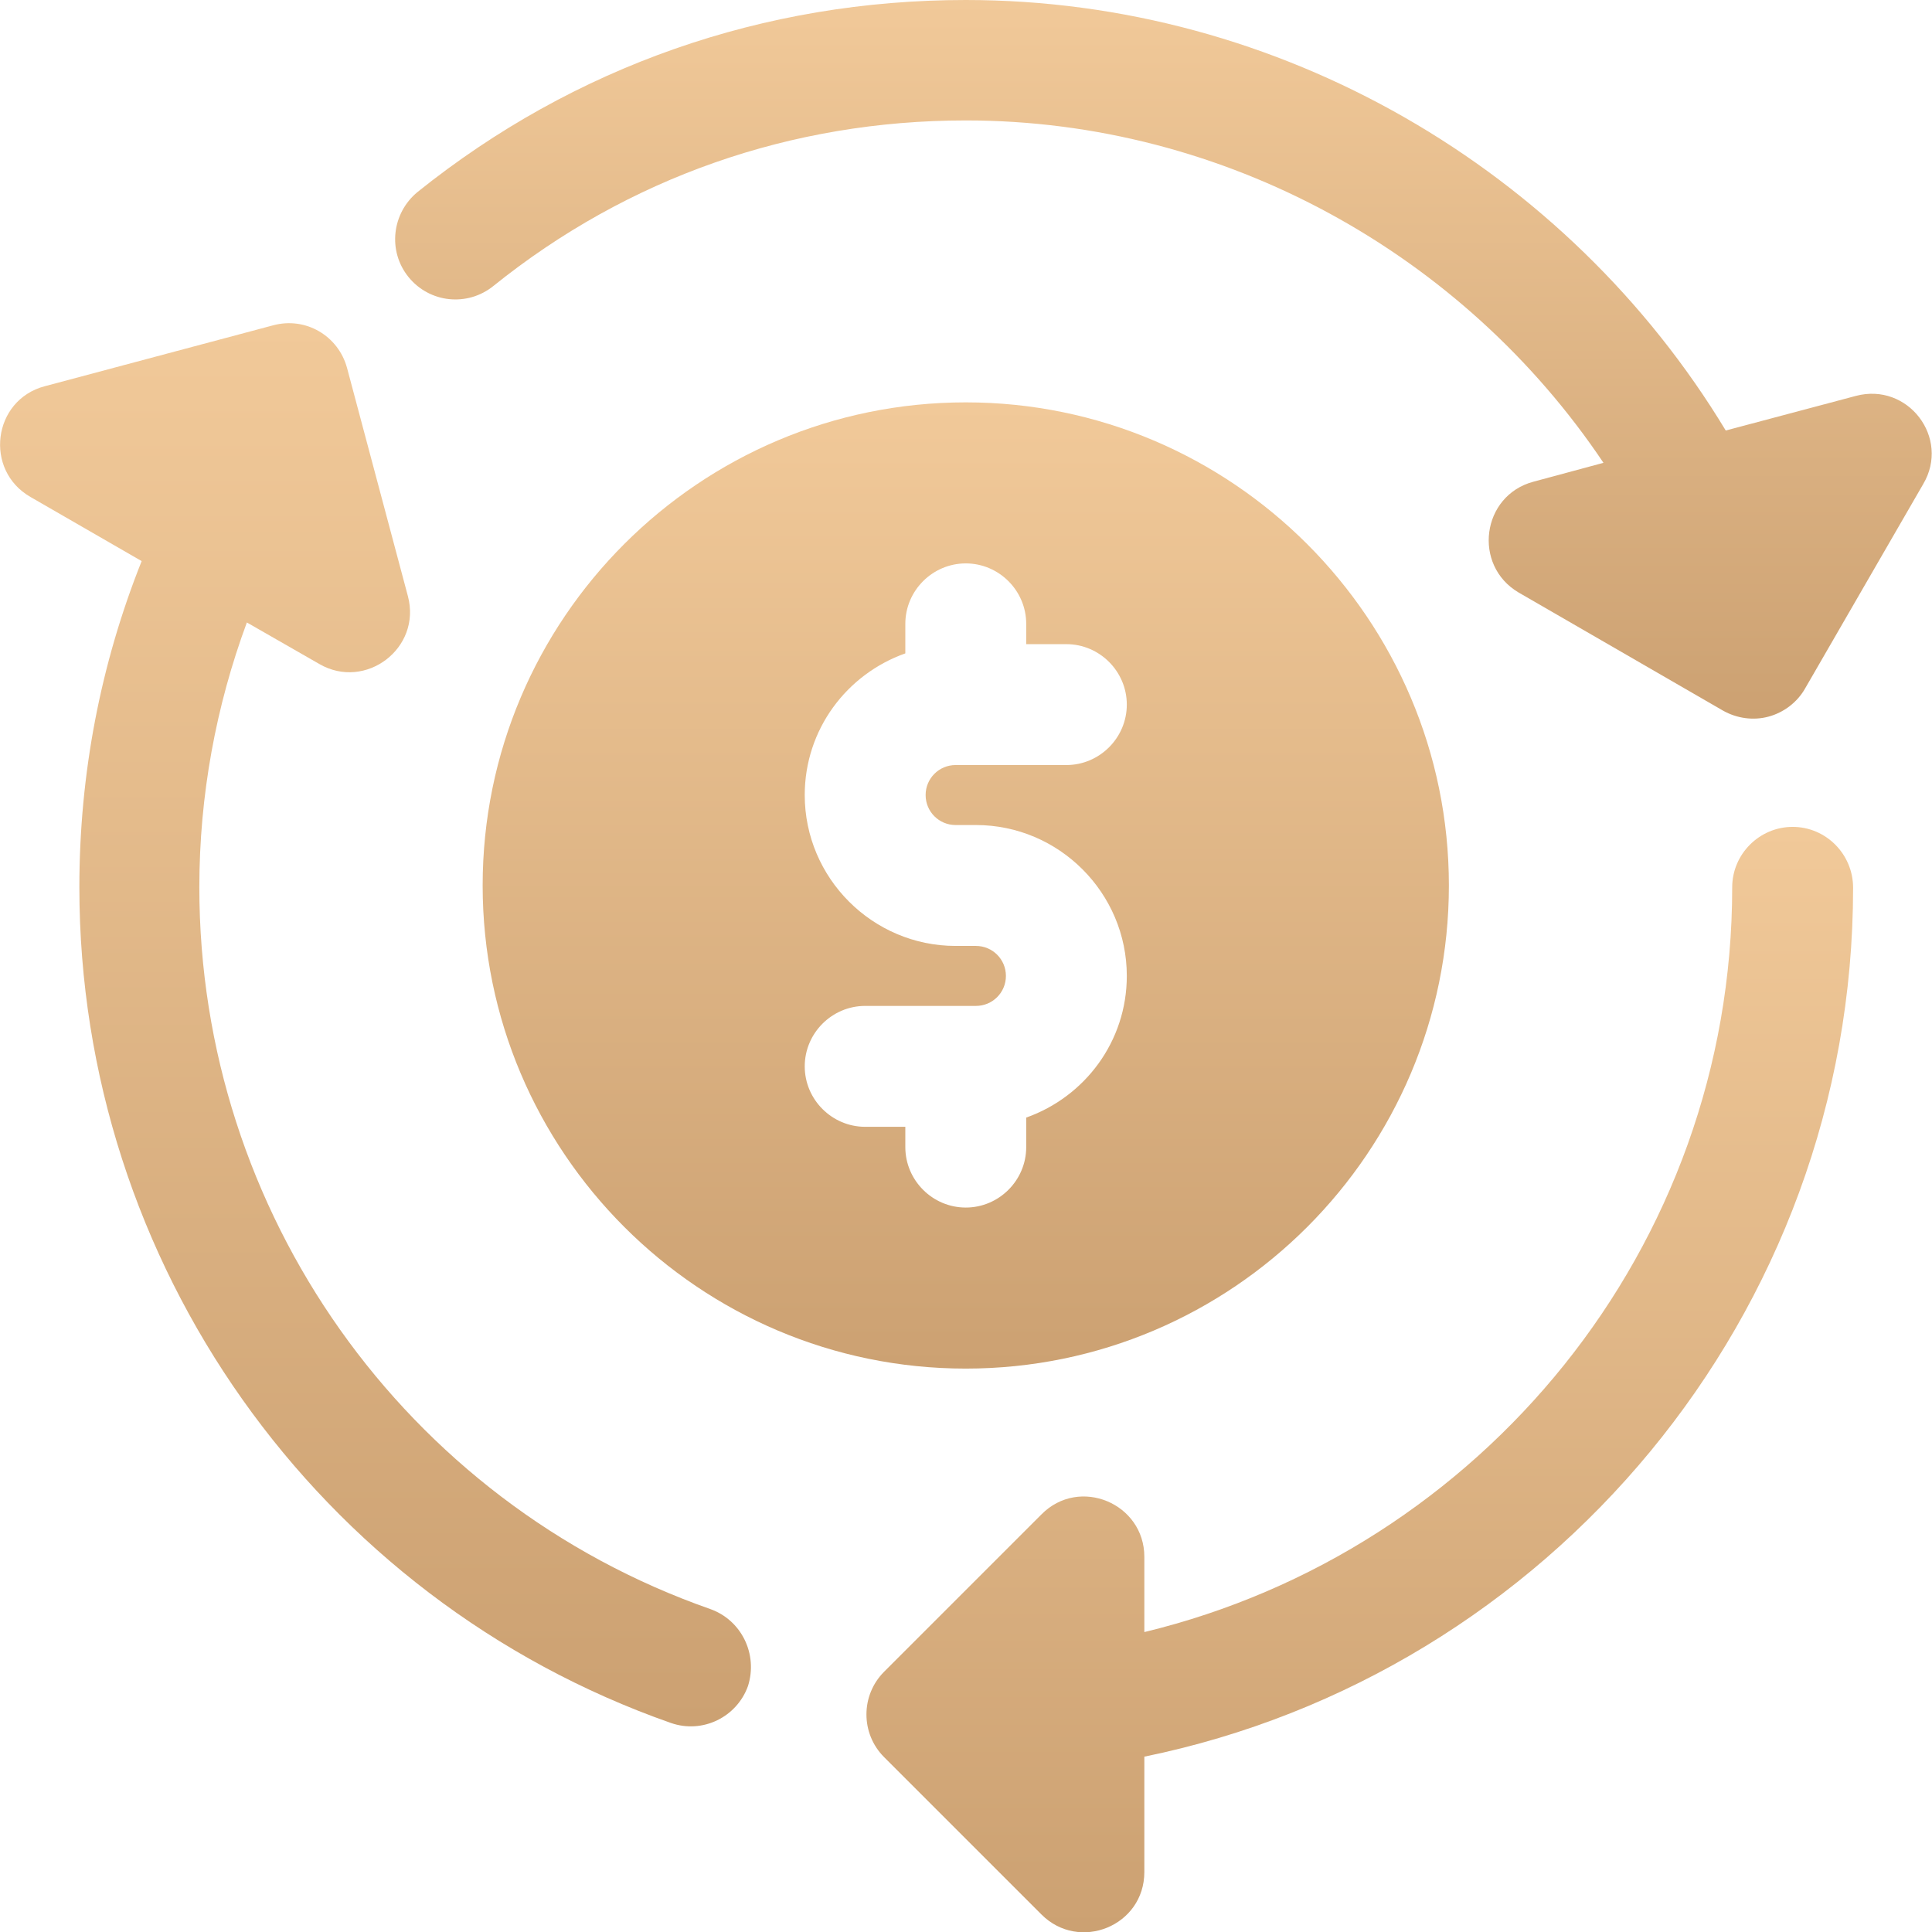
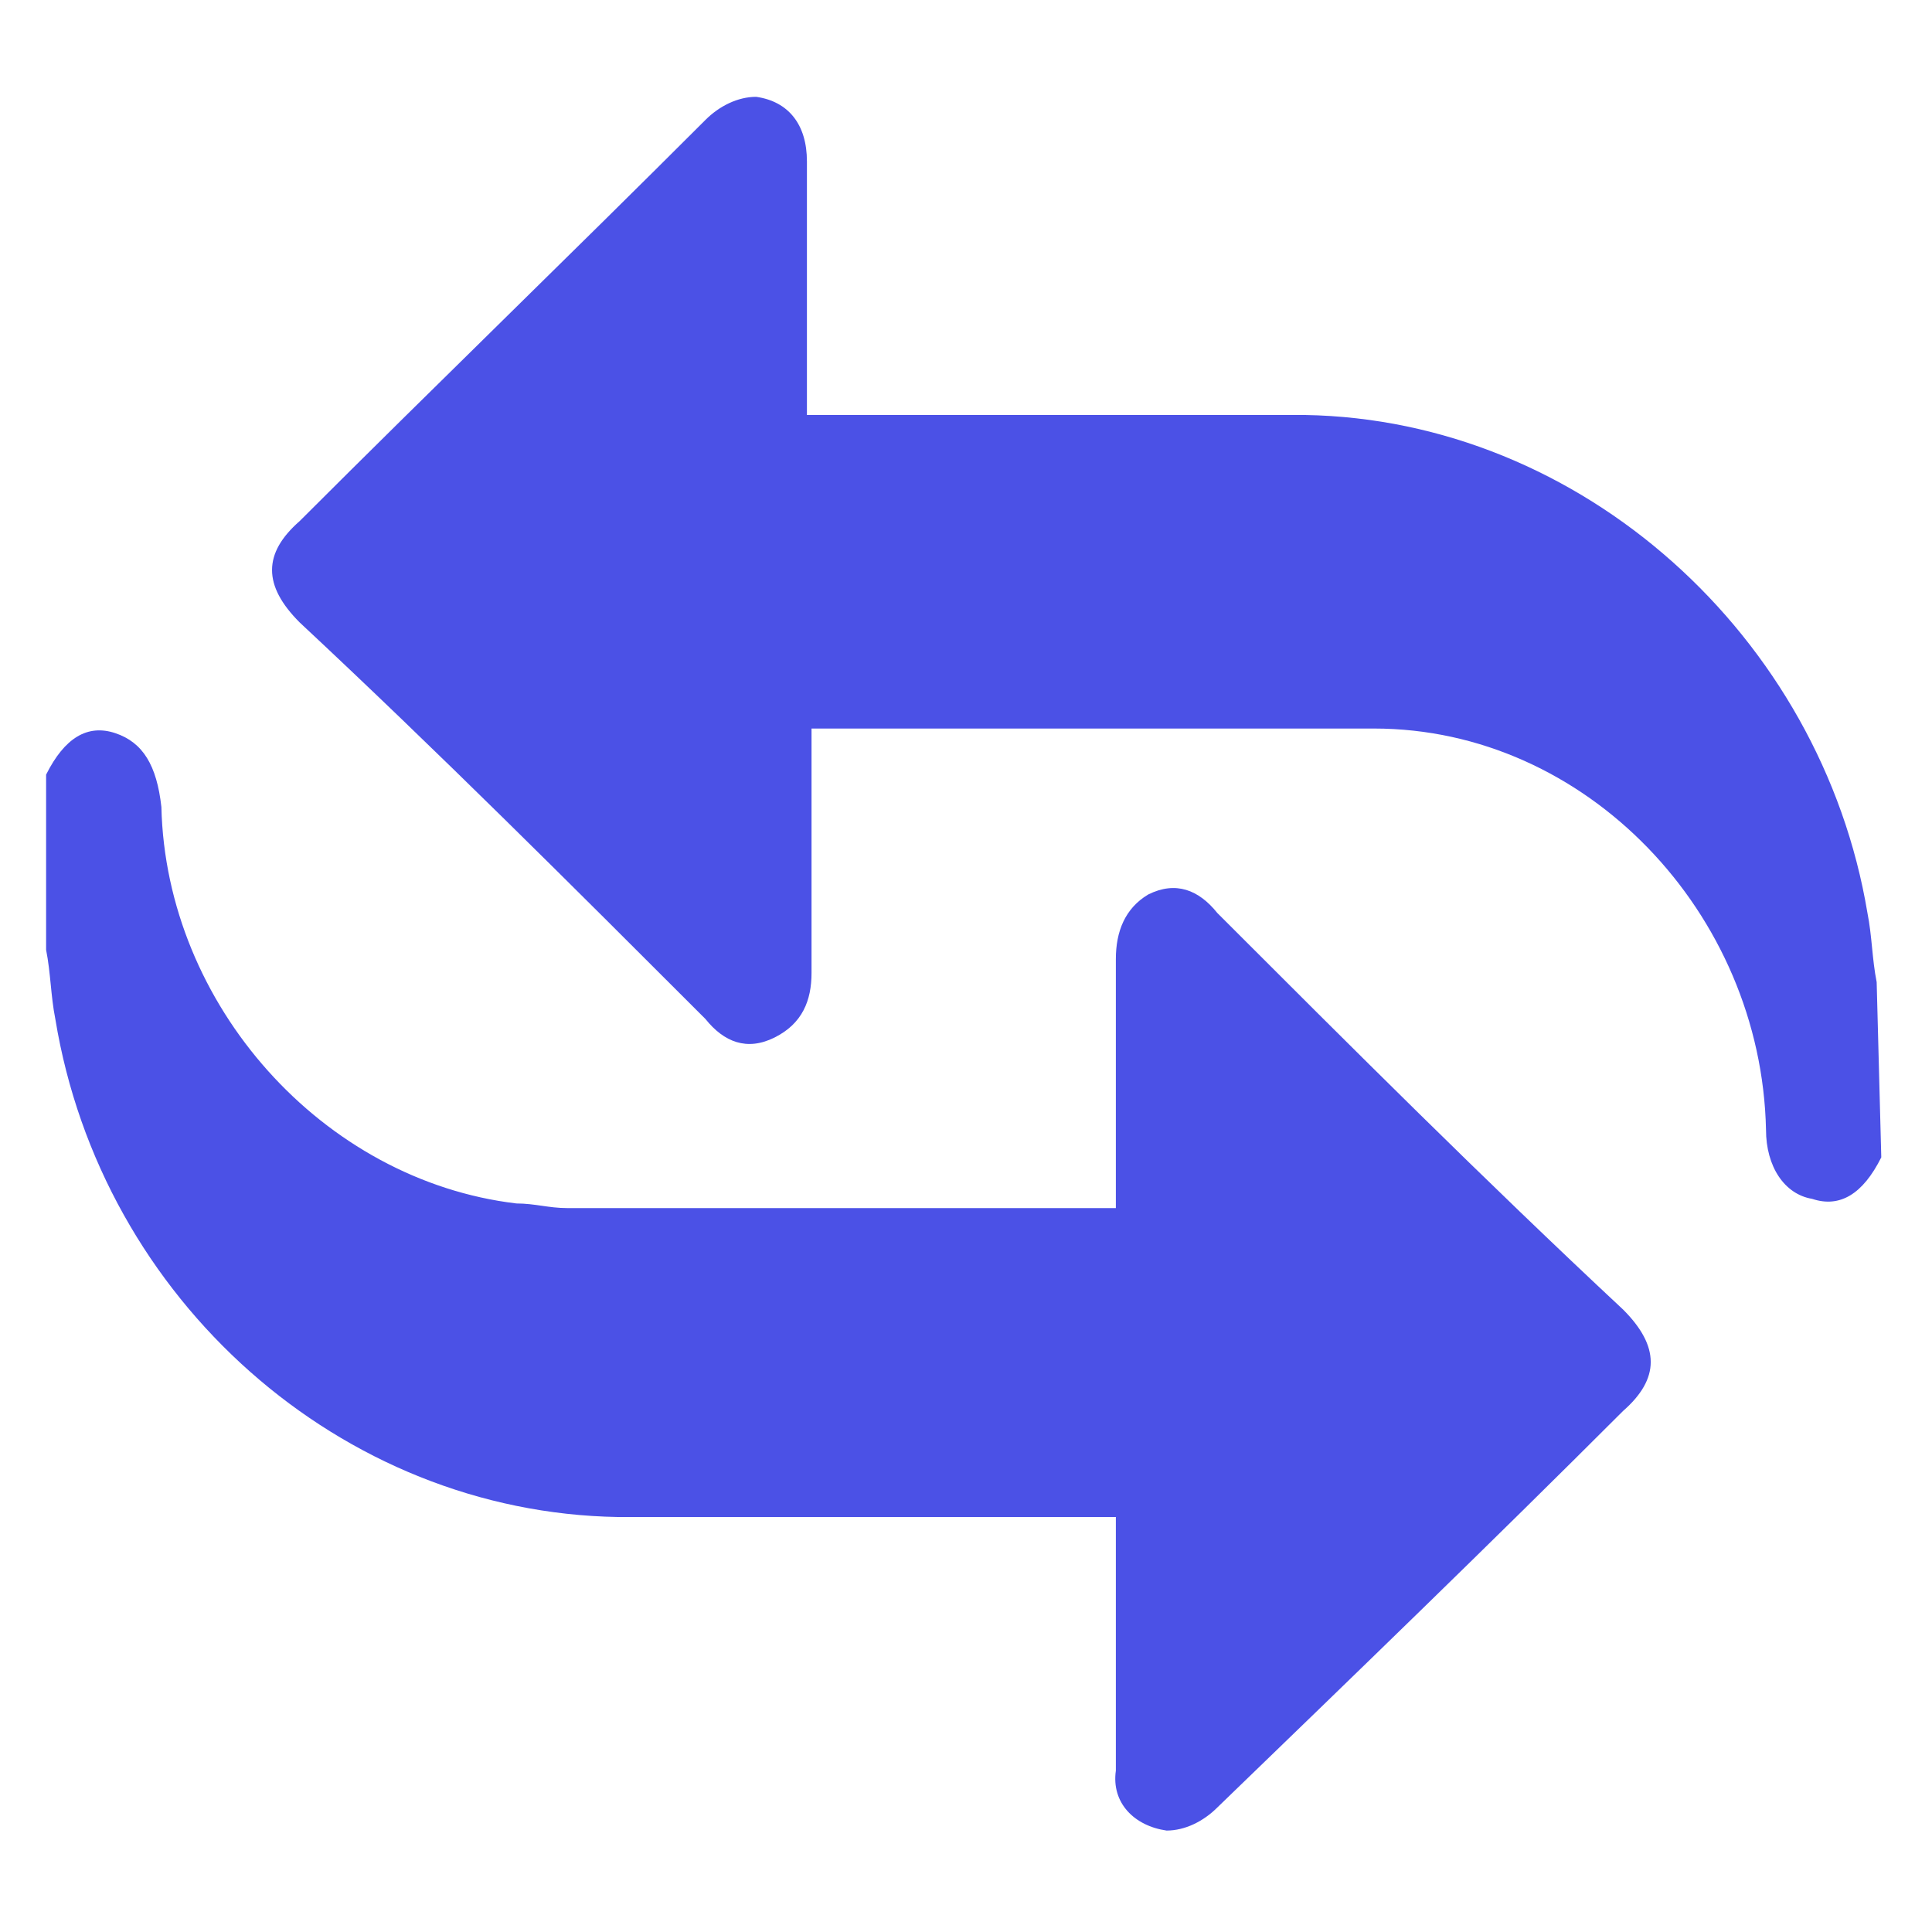
- <svg xmlns="http://www.w3.org/2000/svg" version="1.1" id="圖層_1" x="0px" y="0px" viewBox="0 0 41.87 41.87" style="enable-background:new 0 0 41.87 41.87;" xml:space="preserve">
+ <svg xmlns="http://www.w3.org/2000/svg" version="1.1" id="圖層_1" x="0px" y="0px" viewBox="0 0 41.9 41.9" style="enable-background:new 0 0 41.9 41.9;" xml:space="preserve">
  <style type="text/css">
- 	.st0{fill:url(#SVGID_1_);}
- 	.st1{fill:url(#SVGID_2_);}
- 	.st2{fill:url(#SVGID_3_);}
- 	.st3{fill:url(#SVGID_4_);}
- 	.st4{fill:url(#SVGID_5_);}
- 	.st5{fill:url(#SVGID_6_);}
- 	.st6{fill:url(#SVGID_7_);}
- 	.st7{fill:url(#SVGID_8_);}
+ 	.st0{fill:#4B51E6;}
</style>
-   <g>
-     <linearGradient id="SVGID_1_" gradientUnits="userSpaceOnUse" x1="20.931" y1="29.655" x2="20.931" y2="8.723">
-       <stop offset="0" style="stop-color:#CCA172" />
-       <stop offset="1" style="stop-color:#F1C999" />
-     </linearGradient>
-     <path class="st0" d="M20.93,8.72c-5.77,0-10.47,4.69-10.47,10.47c0,5.77,4.69,10.47,10.47,10.47S31.4,24.96,31.4,19.19   C31.4,13.42,26.7,8.72,20.93,8.72z M20.71,17.88h0.44c1.8,0,3.27,1.47,3.27,3.27c0,1.42-0.91,2.62-2.18,3.07v0.64   c0,0.72-0.59,1.31-1.31,1.31c-0.72,0-1.31-0.59-1.31-1.31v-0.44h-0.87c-0.72,0-1.31-0.59-1.31-1.31c0-0.72,0.59-1.31,1.31-1.31h2.4   c0.36,0,0.65-0.29,0.65-0.65c0-0.36-0.29-0.65-0.65-0.65h-0.44c-1.8,0-3.27-1.47-3.27-3.27c0-1.42,0.91-2.62,2.18-3.07v-0.64   c0-0.72,0.59-1.31,1.31-1.31c0.72,0,1.31,0.59,1.31,1.31v0.44h0.87c0.72,0,1.31,0.59,1.31,1.31c0,0.72-0.59,1.31-1.31,1.31h-2.4   c-0.36,0-0.65,0.29-0.65,0.65S20.35,17.88,20.71,17.88z" />
-     <linearGradient id="SVGID_2_" gradientUnits="userSpaceOnUse" x1="29.464" y1="41.867" x2="29.464" y2="17.919">
-       <stop offset="0" style="stop-color:#CCA172" />
-       <stop offset="1" style="stop-color:#F1C999" />
-     </linearGradient>
-     <path class="st1" d="M38.85,17.92c-0.72,0-1.31,0.59-1.31,1.31c0,7.82-5.45,14.38-12.74,16.14v-1.63c0-1.16-1.41-1.75-2.23-0.92   l-3.41,3.41c-0.51,0.51-0.51,1.34,0,1.85l3.41,3.41c0.82,0.82,2.23,0.25,2.23-0.92v-2.5c8.75-1.79,15.36-9.56,15.36-18.83   C40.16,18.51,39.57,17.92,38.85,17.92L38.85,17.92z" />
-     <linearGradient id="SVGID_3_" gradientUnits="userSpaceOnUse" x1="8.134" y1="37.413" x2="8.134" y2="7.004">
-       <stop offset="0" style="stop-color:#CCA172" />
-       <stop offset="1" style="stop-color:#F1C999" />
-     </linearGradient>
-     <path class="st2" d="M15.39,34.87c-6.62-2.32-11.07-8.6-11.07-15.64c0-1.99,0.36-3.93,1.03-5.74l1.57,0.9   c1,0.58,2.22-0.34,1.92-1.47L7.52,7.97c-0.19-0.69-0.89-1.11-1.6-0.92L0.97,8.37c-1.13,0.3-1.32,1.82-0.31,2.4l2.41,1.39   c-0.89,2.23-1.35,4.61-1.35,7.07c0,8.14,5.15,15.42,12.82,18.11c0.69,0.24,1.43-0.13,1.67-0.8C16.43,35.85,16.07,35.11,15.39,34.87   z" />
-     <linearGradient id="SVGID_4_" gradientUnits="userSpaceOnUse" x1="25.216" y1="15.582" x2="25.216" y2="9.443680e-04">
-       <stop offset="0" style="stop-color:#CCA172" />
-       <stop offset="1" style="stop-color:#F1C999" />
-     </linearGradient>
-     <path class="st3" d="M40.22,8.58L37.4,9.33C33.98,3.67,27.74,0,20.93,0c-4.38,0-8.49,1.44-11.88,4.16C8.49,4.62,8.4,5.44,8.85,6   c0.46,0.57,1.28,0.65,1.84,0.2c2.92-2.35,6.46-3.59,10.24-3.59c5.62,0,10.79,2.9,13.82,7.42l-1.52,0.41   c-1.12,0.3-1.32,1.81-0.32,2.4l4.43,2.56c0.3,0.17,0.66,0.22,0.99,0.13c0.33-0.09,0.62-0.31,0.79-0.61l2.56-4.43   C42.27,9.49,41.35,8.28,40.22,8.58L40.22,8.58z" />
-   </g>
+   <path id="形狀_514" class="st0" d="M1,16.8c0.4-0.8,0.9-1.1,1.5-0.9c0.6,0.2,0.9,0.7,1,1.6c0.1,4.3,3.5,8.1,7.7,8.6  c0.4,0,0.7,0.1,1.1,0.1c3.8,0,7.7,0,11.5,0h0.4v-0.5c0-1.6,0-3.3,0-4.9c0-0.6,0.2-1.1,0.7-1.4c0.6-0.3,1.1-0.1,1.5,0.4  c2.9,2.9,5.8,5.8,8.8,8.6c0.8,0.8,0.8,1.5,0,2.2c-2.9,2.9-5.8,5.7-8.8,8.6c-0.3,0.3-0.7,0.5-1.1,0.5c-0.7-0.1-1.2-0.6-1.1-1.3  c0-1.7,0-3.3,0-5v-0.5h-0.5c-3.4,0-6.9,0-10.3,0c-6-0.1-11.2-4.7-12.2-10.8c-0.1-0.5-0.1-1-0.2-1.5L1,16.8L1,16.8z M40.8,25.1  C40.8,25.1,40.8,25.1,40.8,25.1c-0.4,0.8-0.9,1.1-1.5,0.9c-0.6-0.1-1-0.7-1-1.5c-0.1-4.7-3.9-8.7-8.5-8.7c-4,0-8,0-11.9,0  c-0.1,0-0.2,0-0.3,0v0.4c0,1.6,0,3.3,0,4.9c0,0.6-0.2,1.1-0.8,1.4c-0.6,0.3-1.1,0.1-1.5-0.4c-2.9-2.9-5.8-5.8-8.8-8.6  c-0.8-0.8-0.8-1.5,0-2.2c2.9-2.9,5.9-5.8,8.8-8.7c0.3-0.3,0.7-0.5,1.1-0.5c0.7,0.1,1.1,0.6,1.1,1.4c0,1.7,0,3.3,0,5V9h0.5  c3.4,0,6.8,0,10.3,0c6,0.1,11.2,4.8,12.2,10.8c0.1,0.5,0.1,1,0.2,1.5L40.8,25.1L40.8,25.1z" />
</svg>
